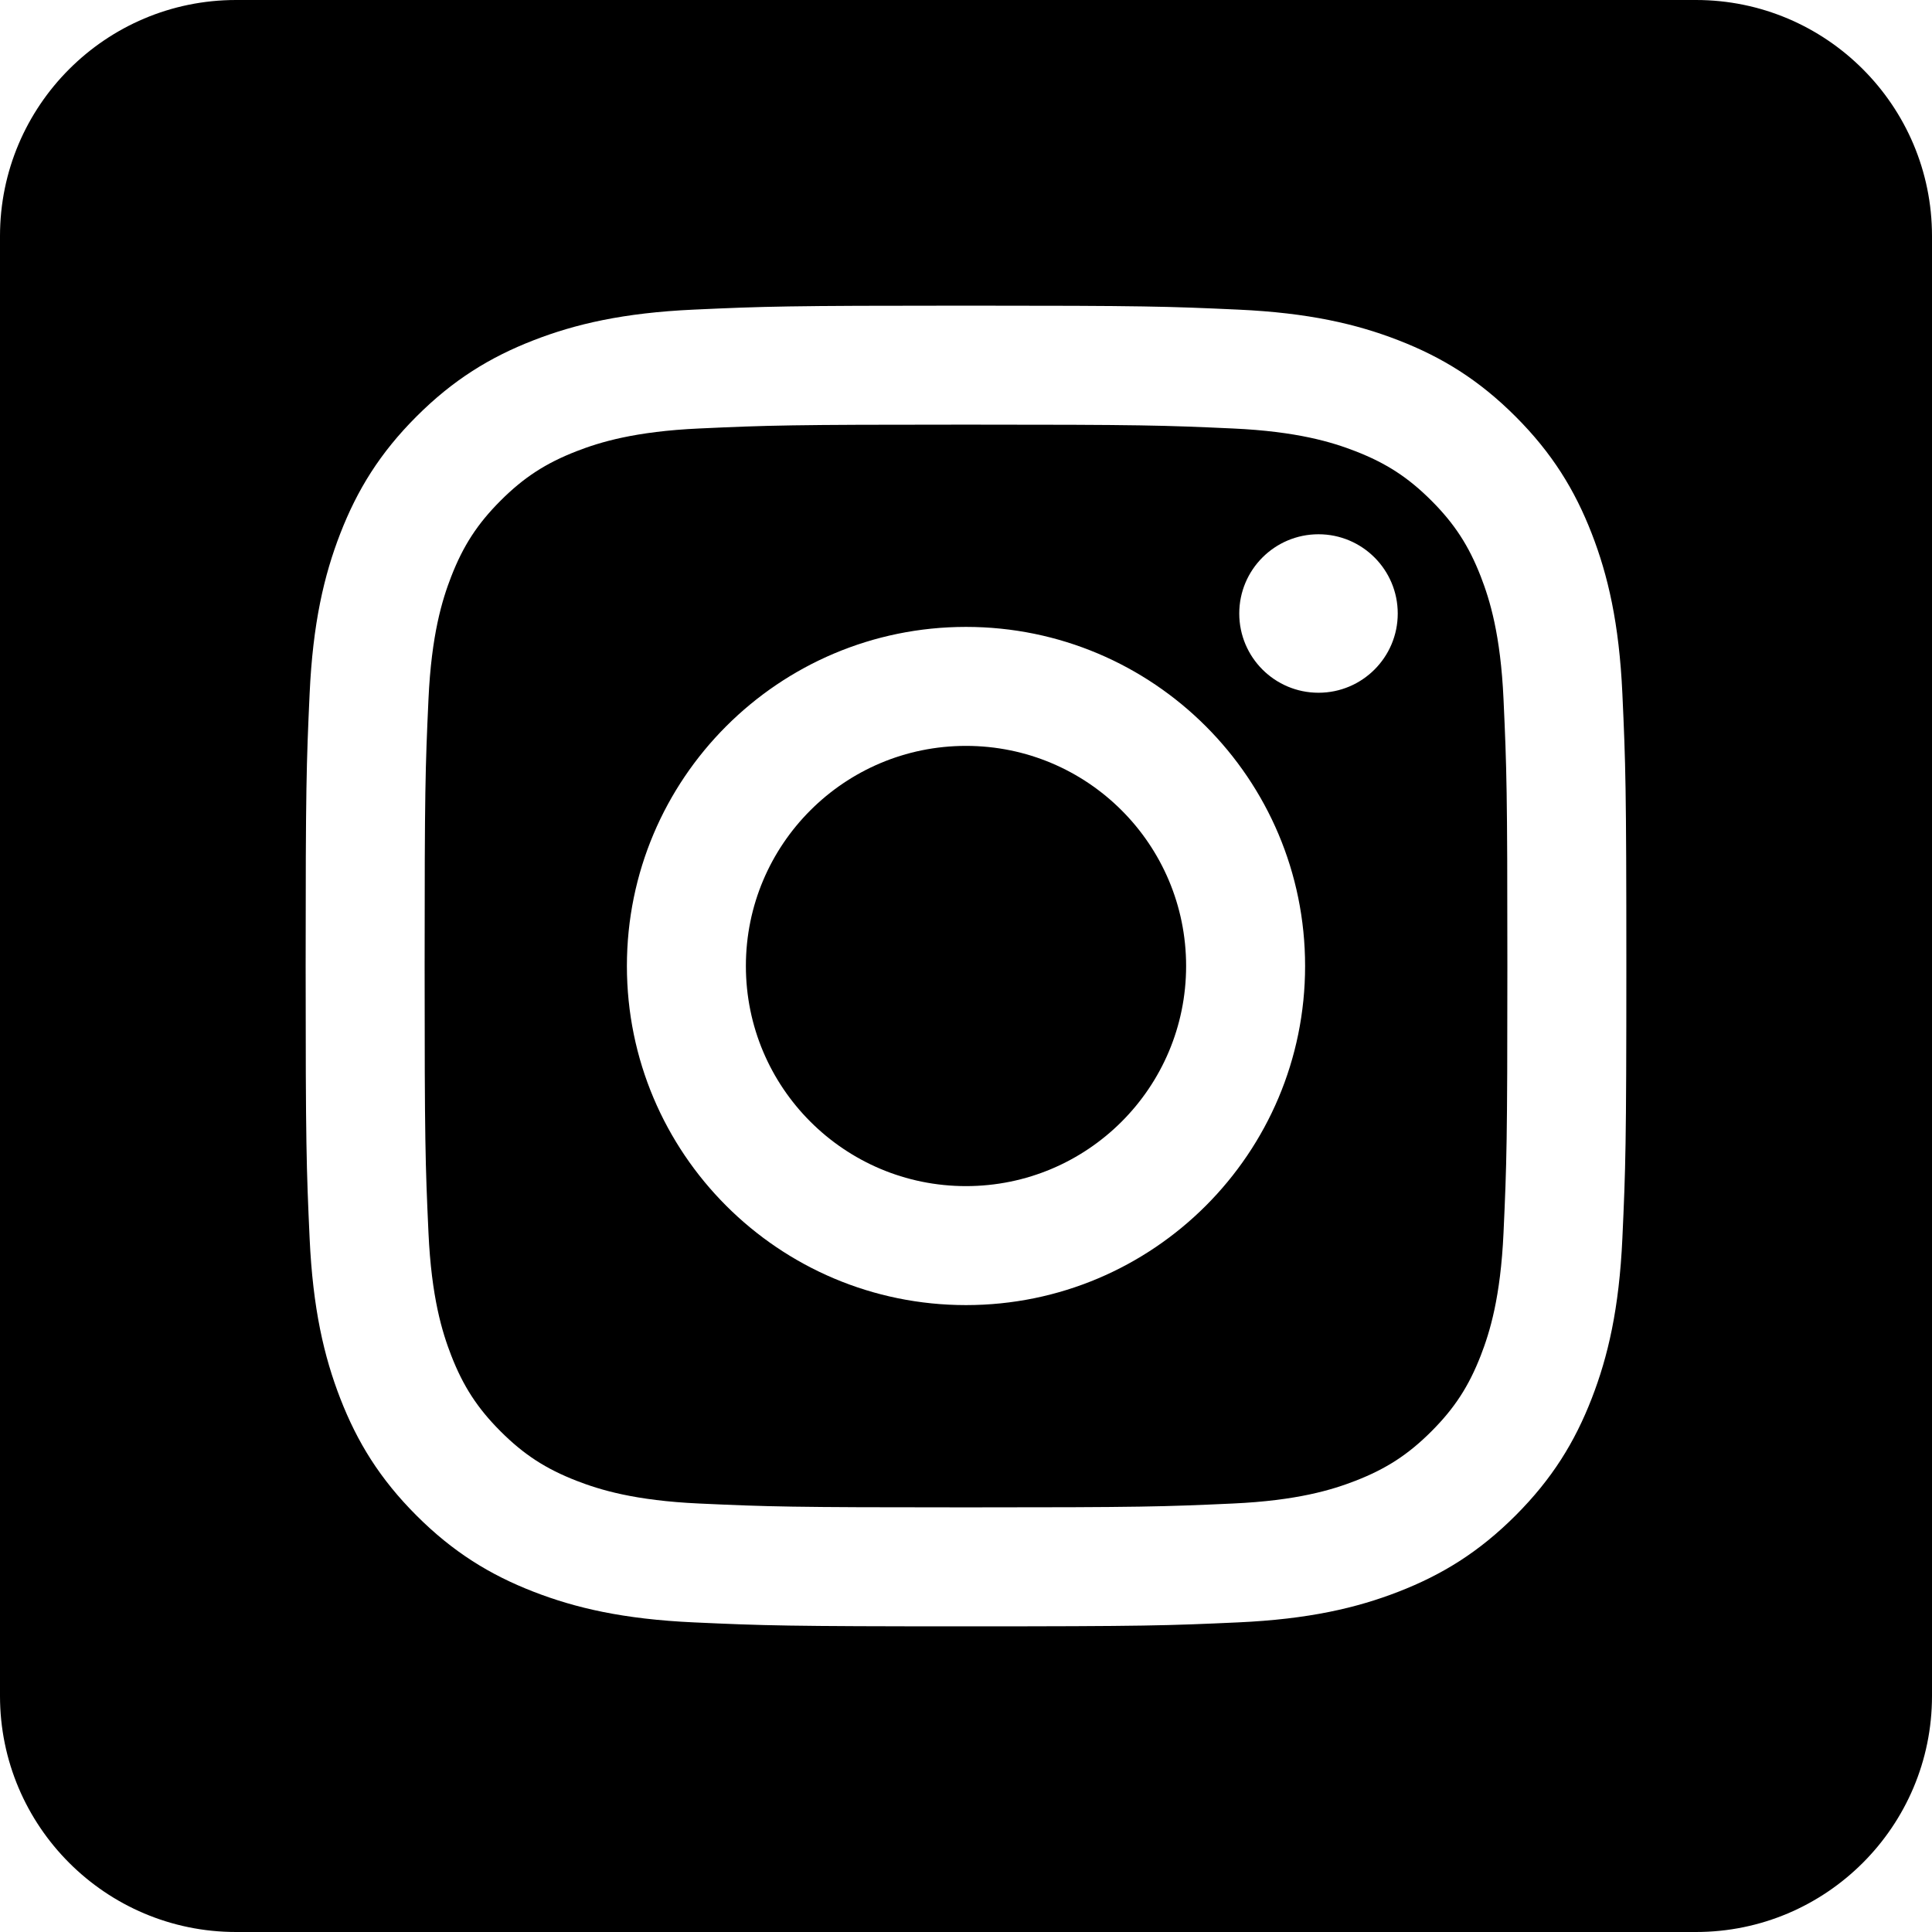
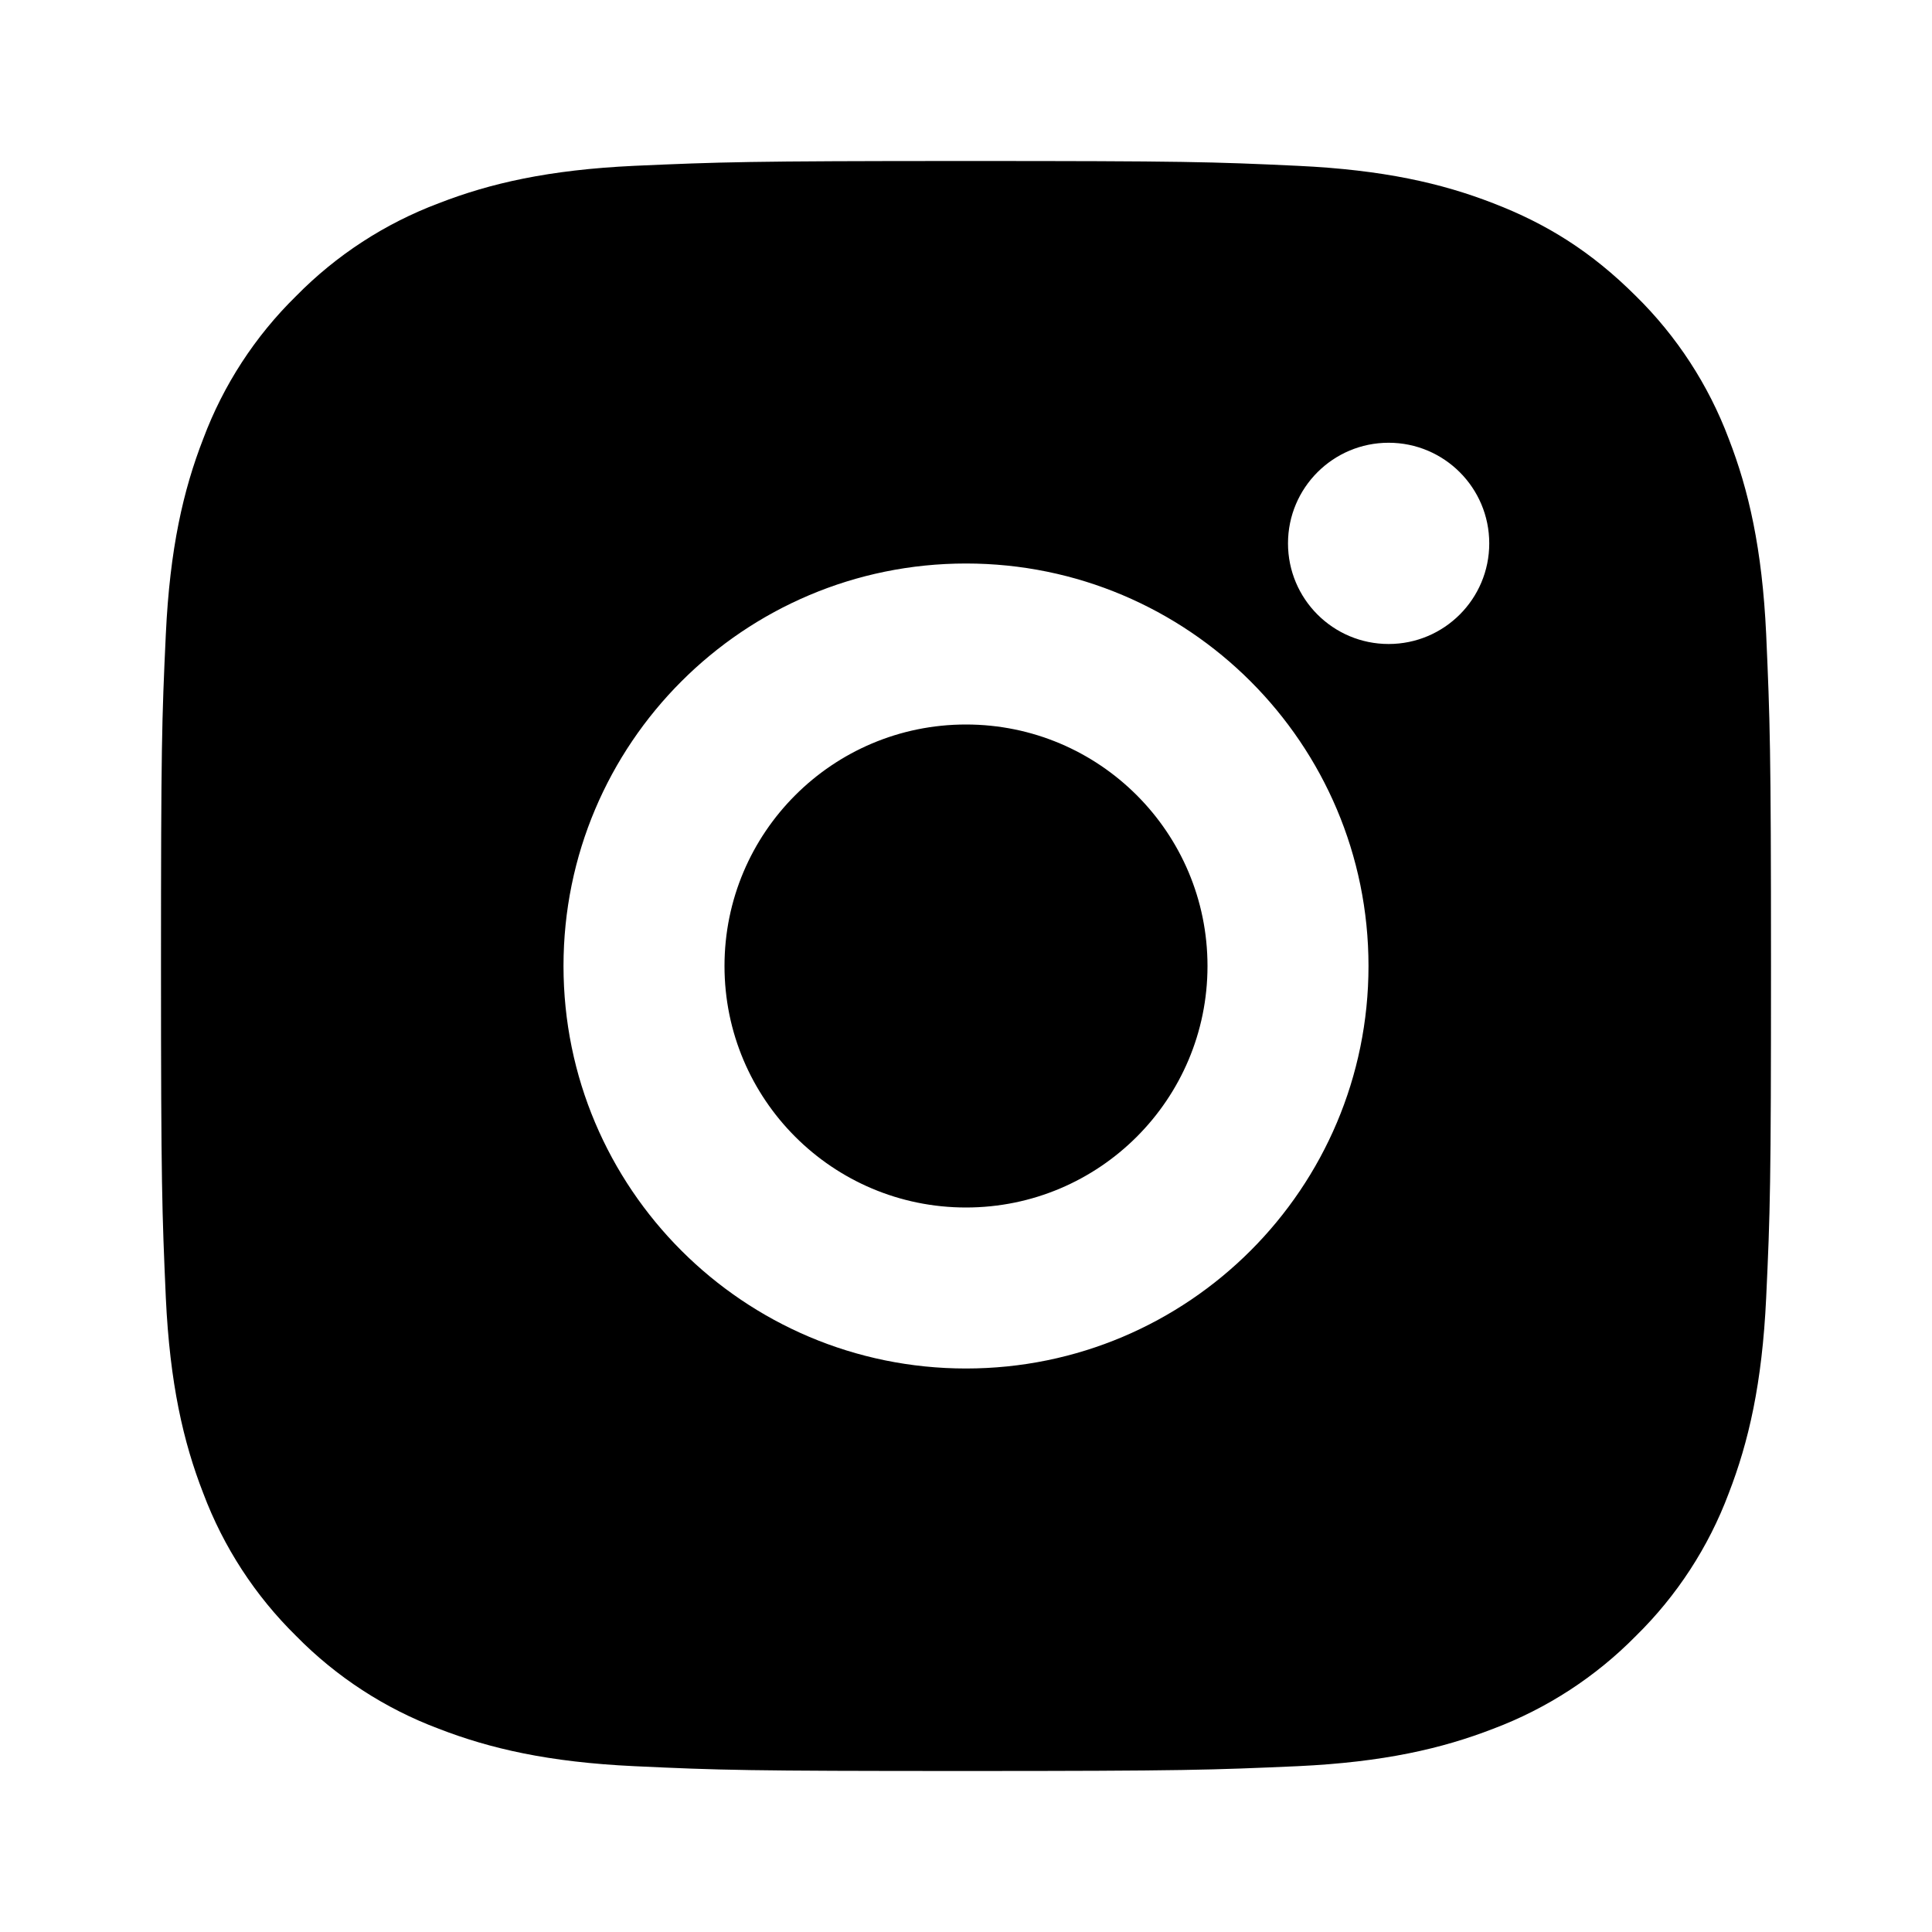
- <svg xmlns="http://www.w3.org/2000/svg" height="100%" style="fill-rule:evenodd;clip-rule:evenodd;stroke-linejoin:round;stroke-miterlimit:2;" version="1.1" viewBox="0 0 512 512" width="100%" xml:space="preserve">
-   <path d="M449.446,0c34.525,0 62.554,28.03 62.554,62.554l0,386.892c0,34.524 -28.03,62.554 -62.554,62.554l-386.892,0c-34.524,0 -62.554,-28.03 -62.554,-62.554l0,-386.892c0,-34.524 28.029,-62.554 62.554,-62.554l386.892,0Zm-193.446,81c-47.527,0 -53.487,0.201 -72.152,1.053c-18.627,0.85 -31.348,3.808 -42.48,8.135c-11.508,4.472 -21.267,10.456 -30.996,20.184c-9.729,9.729 -15.713,19.489 -20.185,30.996c-4.326,11.132 -7.284,23.853 -8.135,42.48c-0.851,18.665 -1.052,24.625 -1.052,72.152c0,47.527 0.201,53.487 1.052,72.152c0.851,18.627 3.809,31.348 8.135,42.48c4.472,11.507 10.456,21.267 20.185,30.996c9.729,9.729 19.488,15.713 30.996,20.185c11.132,4.326 23.853,7.284 42.48,8.134c18.665,0.852 24.625,1.053 72.152,1.053c47.527,0 53.487,-0.201 72.152,-1.053c18.627,-0.85 31.348,-3.808 42.48,-8.134c11.507,-4.472 21.267,-10.456 30.996,-20.185c9.729,-9.729 15.713,-19.489 20.185,-30.996c4.326,-11.132 7.284,-23.853 8.134,-42.48c0.852,-18.665 1.053,-24.625 1.053,-72.152c0,-47.527 -0.201,-53.487 -1.053,-72.152c-0.85,-18.627 -3.808,-31.348 -8.134,-42.48c-4.472,-11.507 -10.456,-21.267 -20.185,-30.996c-9.729,-9.728 -19.489,-15.712 -30.996,-20.184c-11.132,-4.327 -23.853,-7.285 -42.48,-8.135c-18.665,-0.852 -24.625,-1.053 -72.152,-1.053Zm0,31.532c46.727,0 52.262,0.178 70.715,1.02c17.062,0.779 26.328,3.63 32.495,6.025c8.169,3.175 13.998,6.968 20.122,13.091c6.124,6.124 9.916,11.954 13.091,20.122c2.396,6.167 5.247,15.433 6.025,32.495c0.842,18.453 1.021,23.988 1.021,70.715c0,46.727 -0.179,52.262 -1.021,70.715c-0.778,17.062 -3.629,26.328 -6.025,32.495c-3.175,8.169 -6.967,13.998 -13.091,20.122c-6.124,6.124 -11.953,9.916 -20.122,13.091c-6.167,2.396 -15.433,5.247 -32.495,6.025c-18.45,0.842 -23.985,1.021 -70.715,1.021c-46.73,0 -52.264,-0.179 -70.715,-1.021c-17.062,-0.778 -26.328,-3.629 -32.495,-6.025c-8.169,-3.175 -13.998,-6.967 -20.122,-13.091c-6.124,-6.124 -9.917,-11.953 -13.091,-20.122c-2.396,-6.167 -5.247,-15.433 -6.026,-32.495c-0.842,-18.453 -1.02,-23.988 -1.02,-70.715c0,-46.727 0.178,-52.262 1.02,-70.715c0.779,-17.062 3.63,-26.328 6.026,-32.495c3.174,-8.168 6.967,-13.998 13.091,-20.122c6.124,-6.123 11.953,-9.916 20.122,-13.091c6.167,-2.395 15.433,-5.246 32.495,-6.025c18.453,-0.842 23.988,-1.02 70.715,-1.02Zm0,53.603c-49.631,0 -89.865,40.234 -89.865,89.865c0,49.631 40.234,89.865 89.865,89.865c49.631,0 89.865,-40.234 89.865,-89.865c0,-49.631 -40.234,-89.865 -89.865,-89.865Zm0,148.198c-32.217,0 -58.333,-26.116 -58.333,-58.333c0,-32.217 26.116,-58.333 58.333,-58.333c32.217,0 58.333,26.116 58.333,58.333c0,32.217 -26.116,58.333 -58.333,58.333Zm114.416,-151.748c0,11.598 -9.403,20.999 -21.001,20.999c-11.597,0 -20.999,-9.401 -20.999,-20.999c0,-11.598 9.402,-21 20.999,-21c11.598,0 21.001,9.402 21.001,21Z" />
+ <svg xmlns="http://www.w3.org/2000/svg" viewBox="0 0 24 24">
+   <g>
+     <path d="M0 0h24v24H0z" fill="none" />
+     <path d="M12 2c2.717 0 3.056.01 4.122.06 1.065.05 1.79.217 2.428.465.66.254 1.216.598 1.772 1.153a4.908 4.908 0 0 1 1.153 1.772c.247.637.415 1.363.465 2.428.047 1.066.06 1.405.06 4.122 0 2.717-.01 3.056-.06 4.122-.05 1.065-.218 1.79-.465 2.428a4.883 4.883 0 0 1-1.153 1.772 4.915 4.915 0 0 1-1.772 1.153c-.637.247-1.363.415-2.428.465-1.066.047-1.405.06-4.122.06-2.717 0-3.056-.01-4.122-.06-1.065-.05-1.79-.218-2.428-.465a4.89 4.89 0 0 1-1.772-1.153 4.904 4.904 0 0 1-1.153-1.772c-.248-.637-.415-1.363-.465-2.428C2.013 15.056 2 14.717 2 12c0-2.717.01-3.056.06-4.122.05-1.066.217-1.79.465-2.428a4.88 4.88 0 0 1 1.153-1.772A4.897 4.897 0 0 1 5.45 2.525c.638-.248 1.362-.415 2.428-.465C8.944 2.013 9.283 2 12 2zm0 5a5 5 0 1 0 0 10 5 5 0 0 0 0-10zm6.5-.25a1.25 1.25 0 0 0-2.5 0 1.25 1.25 0 0 0 2.5 0zM12 9a3 3 0 1 1 0 6 3 3 0 0 1 0-6z" fill-rule="nonzero" />
+   </g>
</svg>
